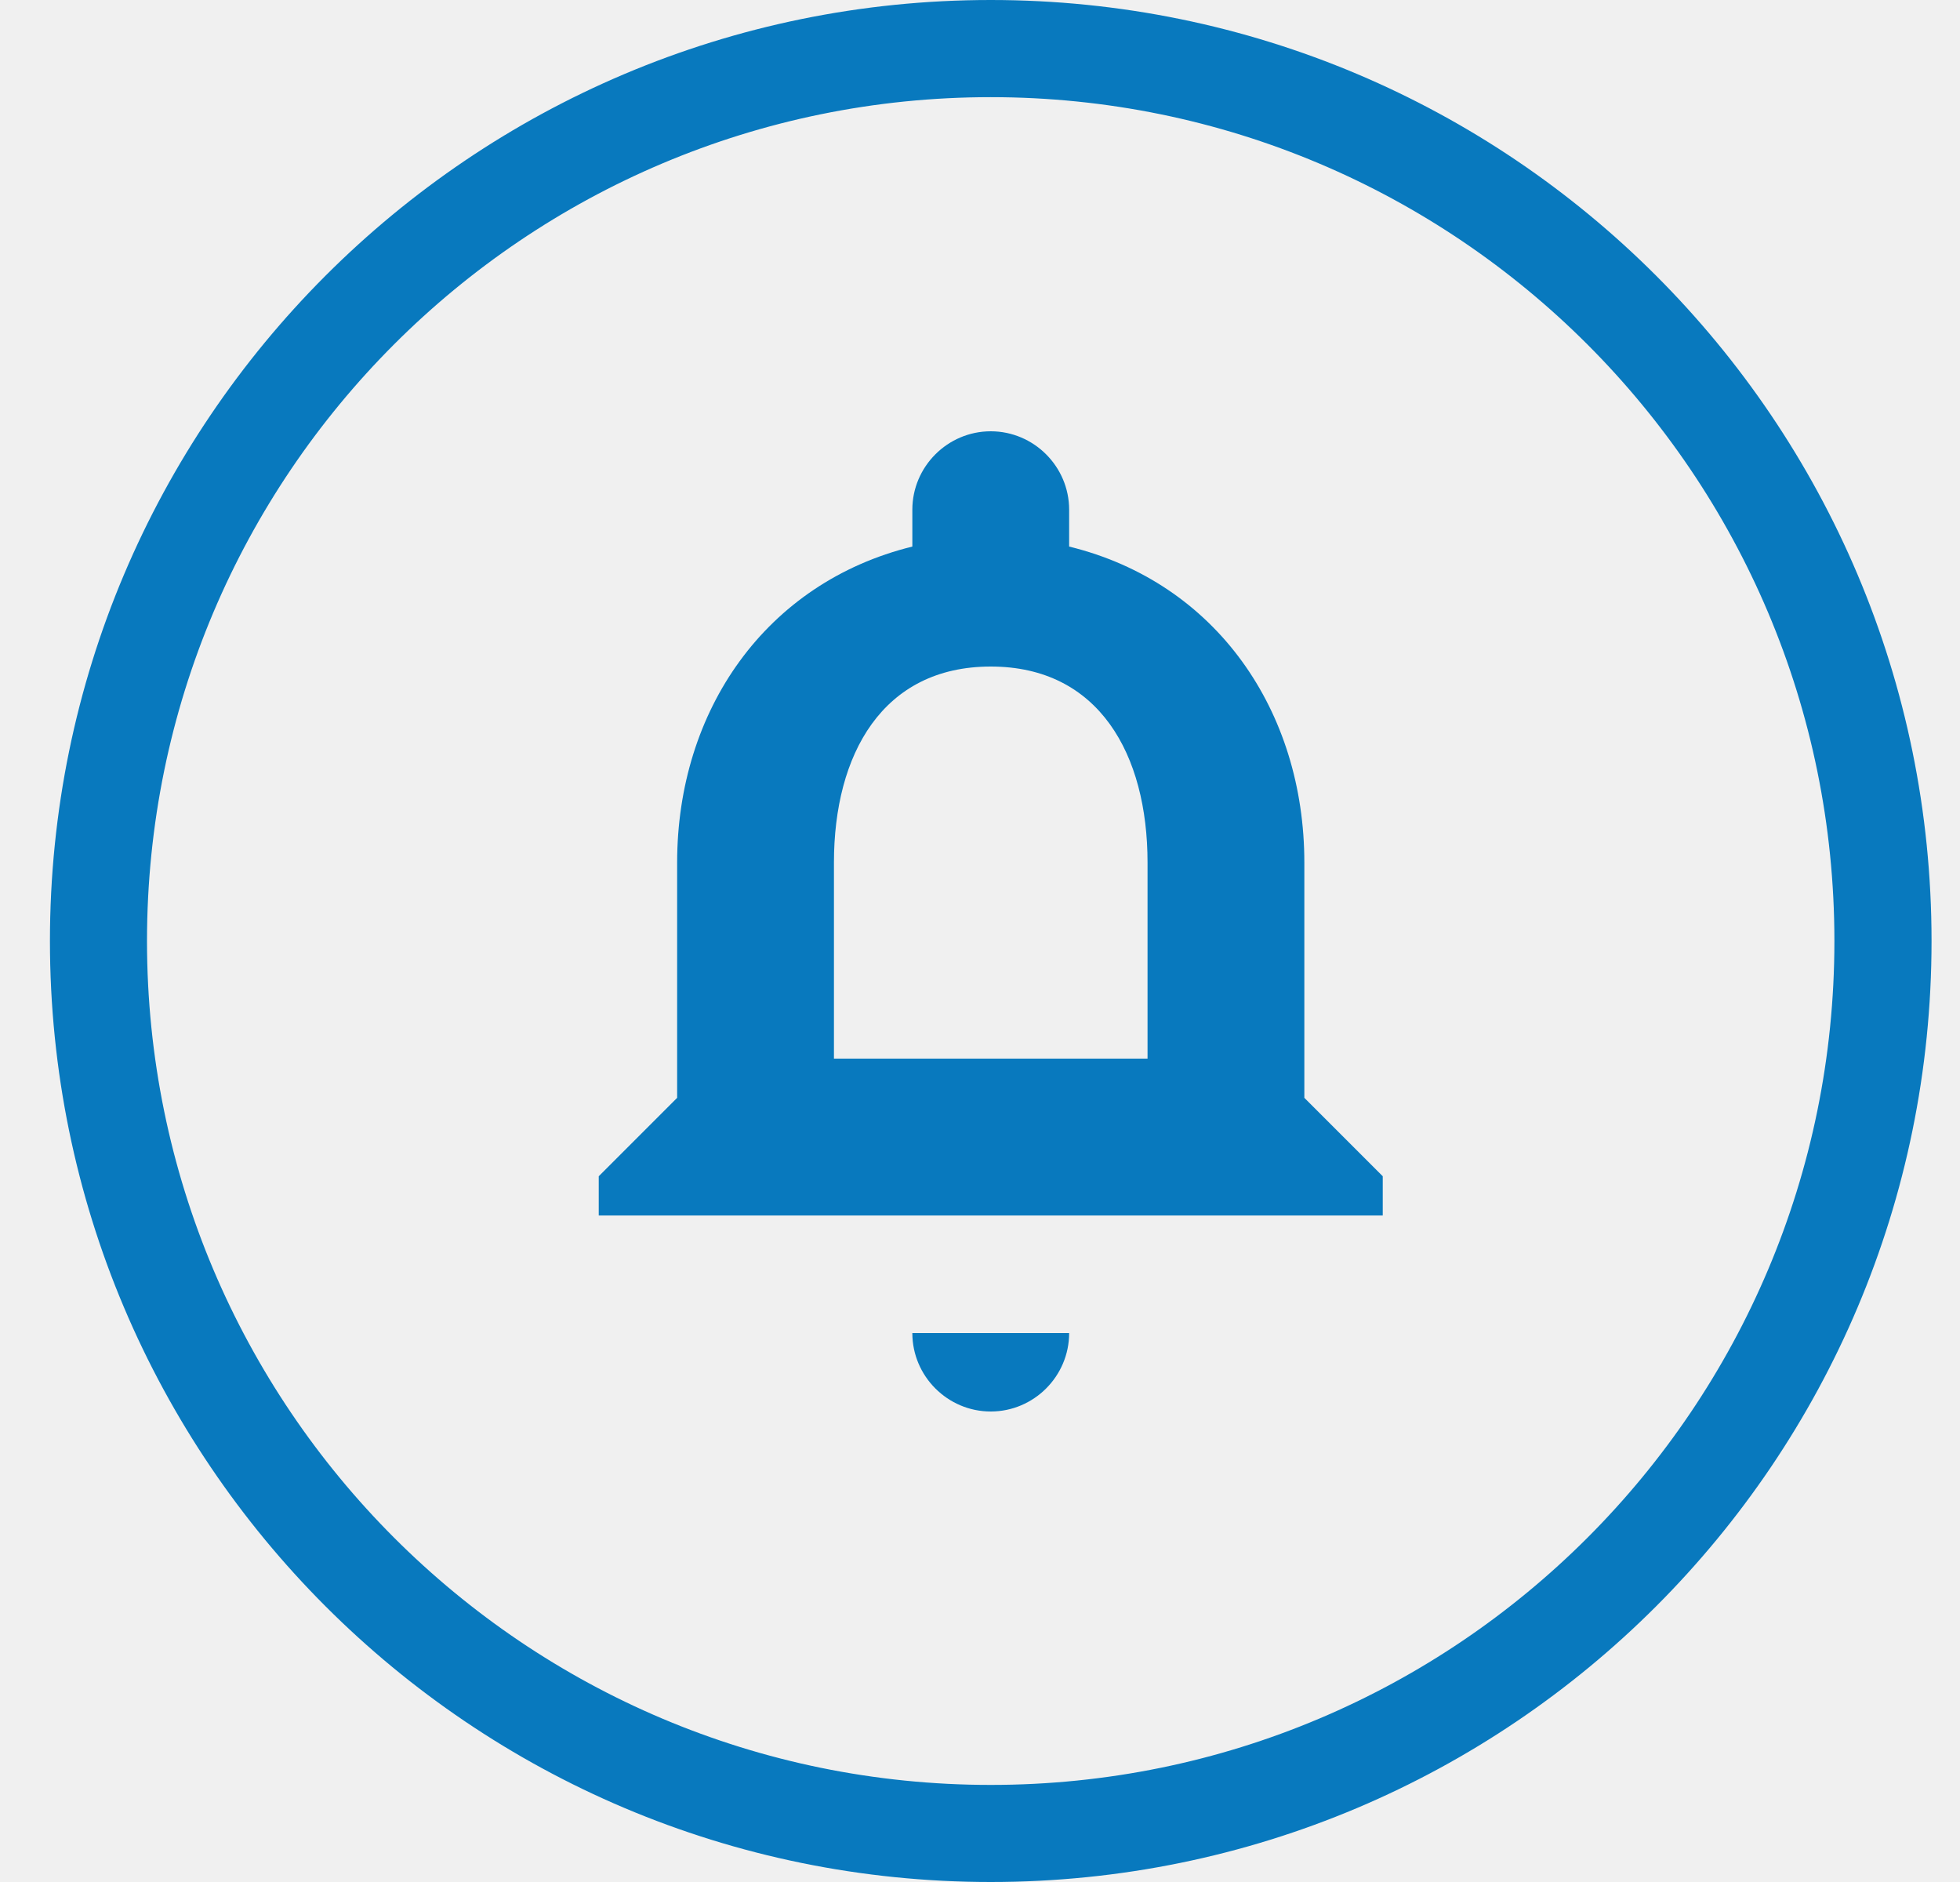
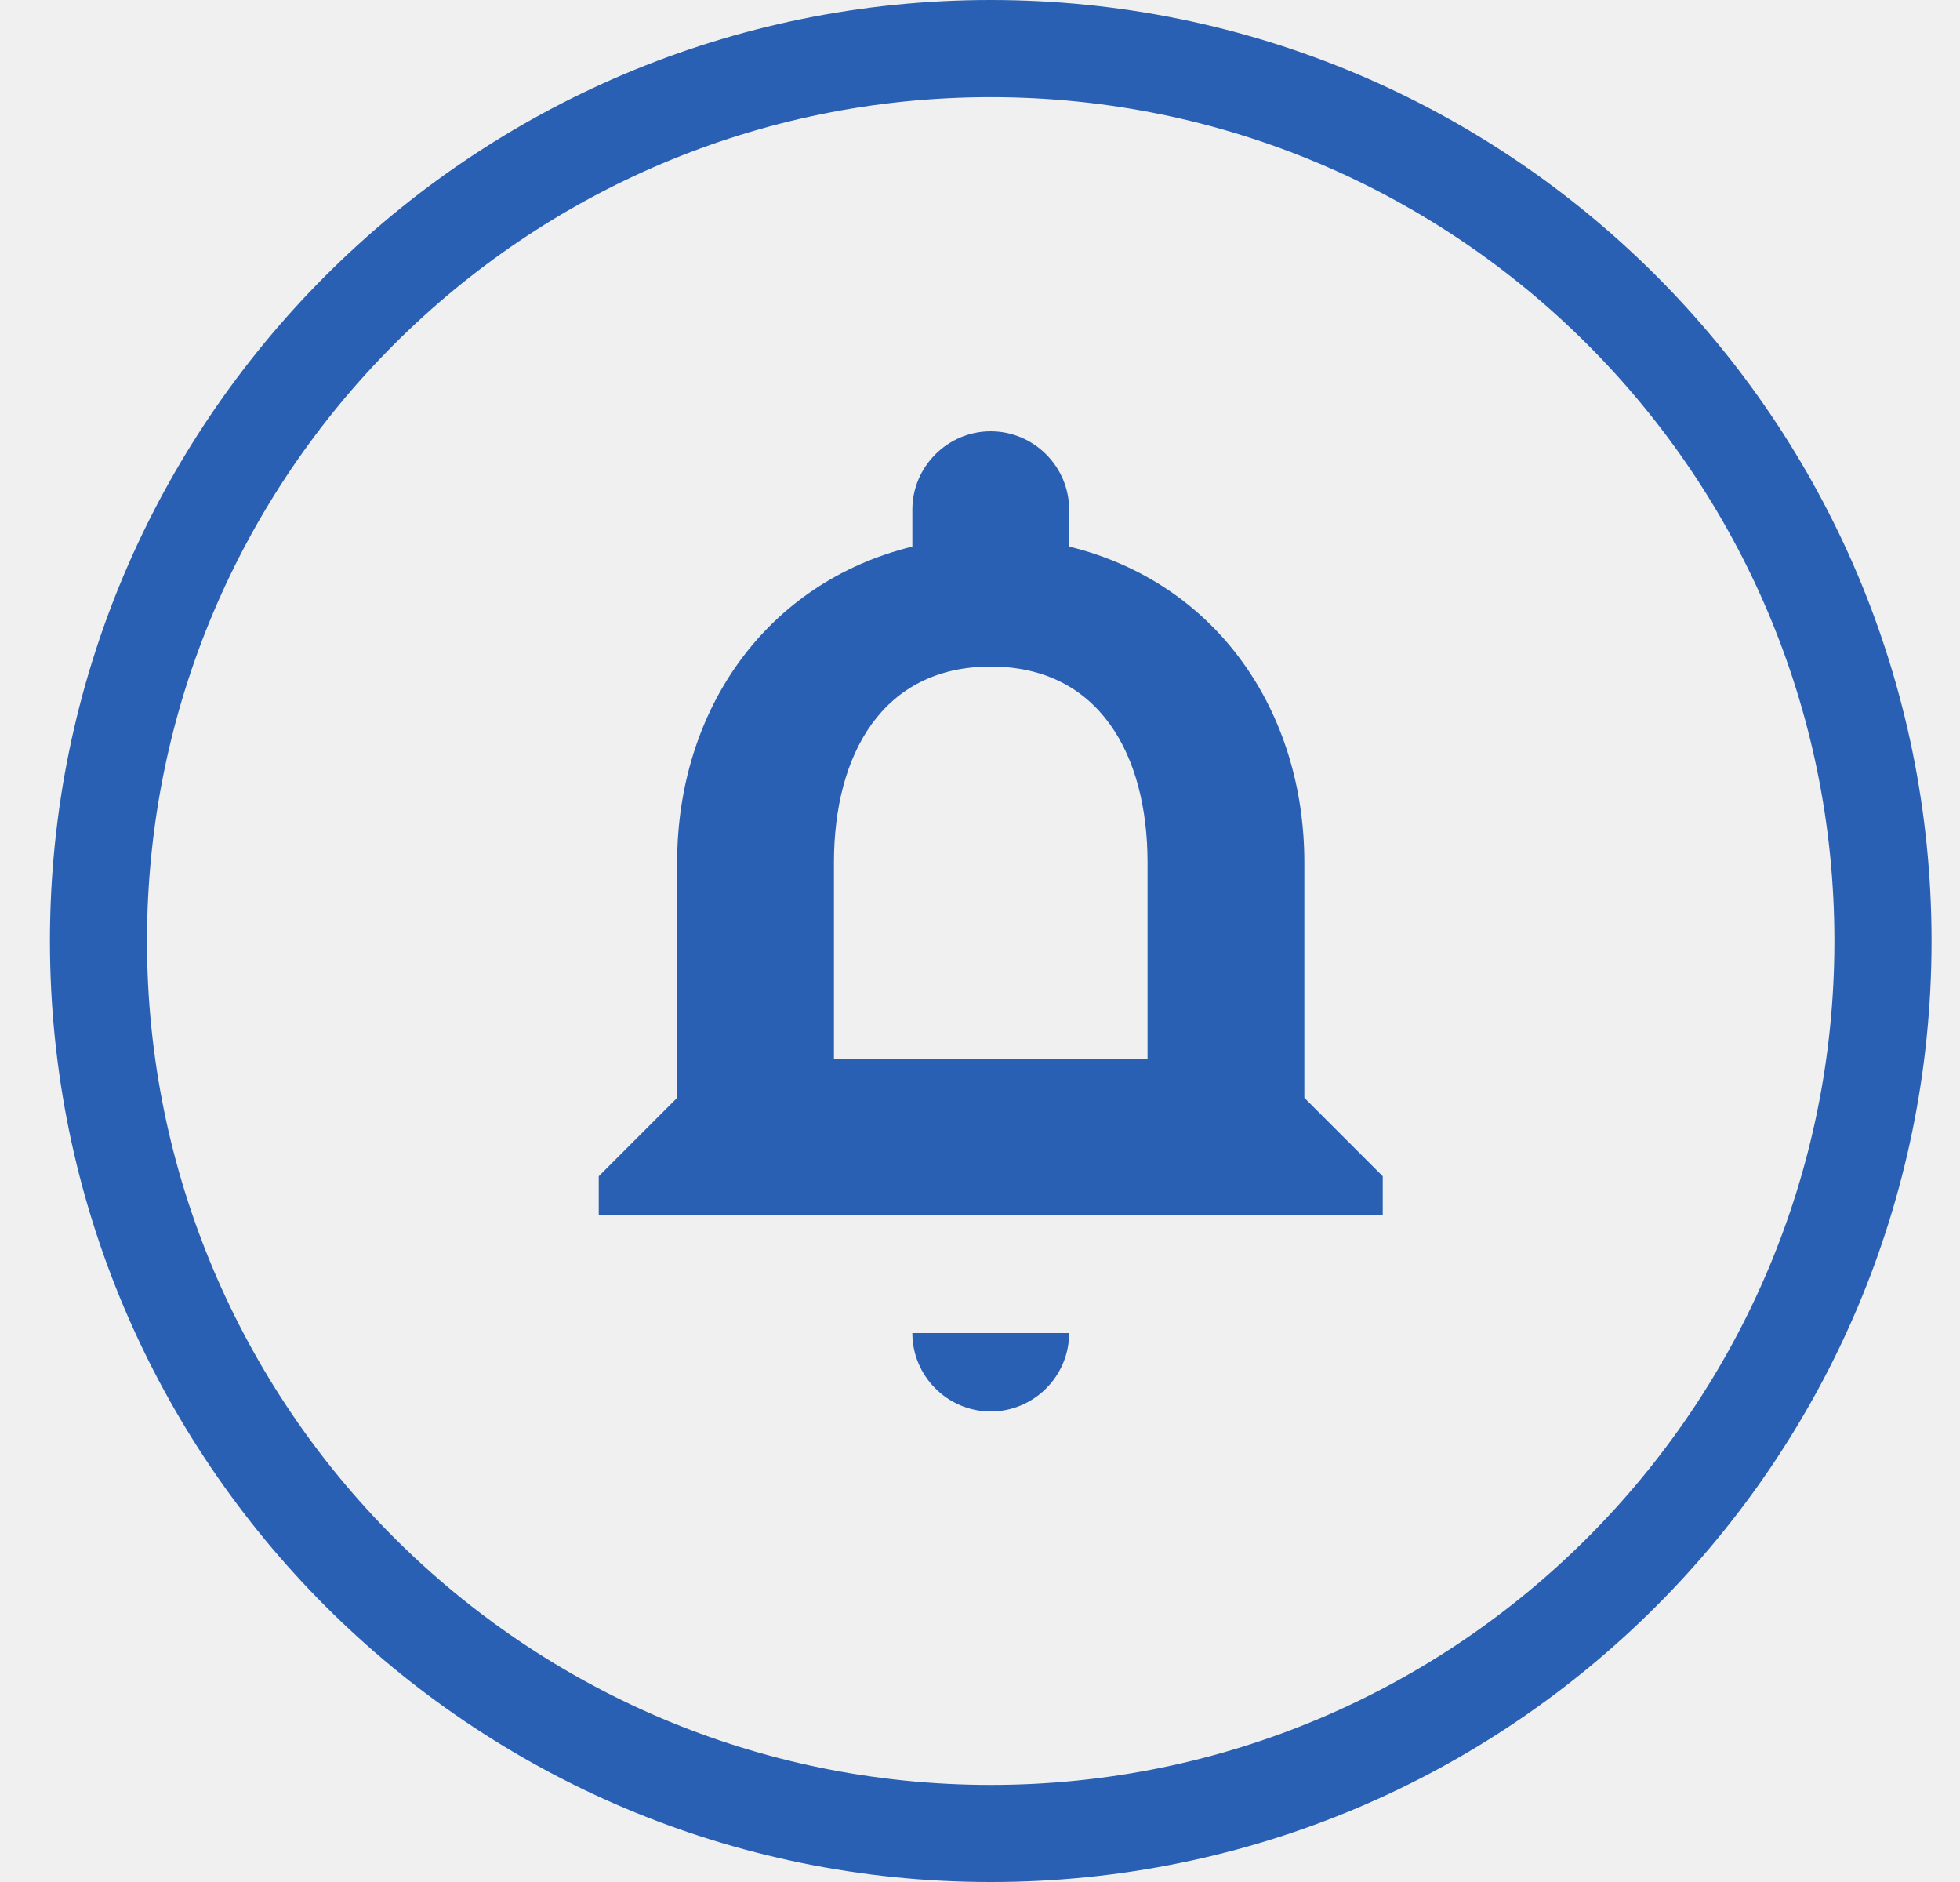
<svg xmlns="http://www.w3.org/2000/svg" width="25" height="24" viewBox="0 0 25 24" fill="none">
  <g clip-path="url(#clip0_bell_red)">
-     <path d="M12.637 18C13.187 18 13.637 17.55 13.637 17H11.637C11.637 17.55 12.087 18 12.637 18ZM16.637 14V11C16.637 9.07 15.517 7.43 13.637 6.97V6.5C13.637 5.95 13.187 5.5 12.637 5.5C12.087 5.5 11.637 5.95 11.637 6.5V6.97C9.767 7.43 8.637 9.06 8.637 11V14L7.637 15V15.5H17.637V15L16.637 14ZM14.637 13.5H10.637V11C10.637 9.62 11.257 8.5 12.637 8.5C14.017 8.5 14.637 9.62 14.637 11V13.5Z" fill="#0879BE" />
-     <path fill-rule="evenodd" clip-rule="evenodd" d="M12.637 1.239C18.577 1.239 23.398 6.054 23.398 12C23.398 17.946 18.583 22.762 12.637 22.762C6.69 22.762 1.875 17.94 1.875 12C1.875 6.06 6.69 1.239 12.637 1.239ZM12.637 0C19.265 0 24.637 5.371 24.637 12C24.637 18.629 19.265 24 12.637 24C6.008 24 0.637 18.622 0.637 12C0.637 5.378 6.008 0 12.637 0Z" fill="#0879BE" />
+     <path d="M12.637 18C13.187 18 13.637 17.55 13.637 17H11.637C11.637 17.55 12.087 18 12.637 18ZM16.637 14V11C16.637 9.07 15.517 7.43 13.637 6.97V6.5C13.637 5.95 13.187 5.5 12.637 5.5C12.087 5.5 11.637 5.95 11.637 6.5V6.97C9.767 7.43 8.637 9.06 8.637 11V14L7.637 15V15.5H17.637V15L16.637 14ZM14.637 13.5H10.637V11C10.637 9.62 11.257 8.5 12.637 8.5C14.017 8.5 14.637 9.62 14.637 11V13.5Z" fill="#2A60B3" />
+     <path fill-rule="evenodd" clip-rule="evenodd" d="M12.637 1.239C18.577 1.239 23.398 6.054 23.398 12C23.398 17.946 18.583 22.762 12.637 22.762C6.69 22.762 1.875 17.94 1.875 12C1.875 6.06 6.69 1.239 12.637 1.239ZM12.637 0C19.265 0 24.637 5.371 24.637 12C24.637 18.629 19.265 24 12.637 24C6.008 24 0.637 18.622 0.637 12C0.637 5.378 6.008 0 12.637 0Z" fill="#2A60B3" />
  </g>
  <defs>
    <clipPath id="clip0_bell_red">
      <rect width="24" height="24" fill="white" transform="translate(0.636719)" />
    </clipPath>
  </defs>
</svg>
